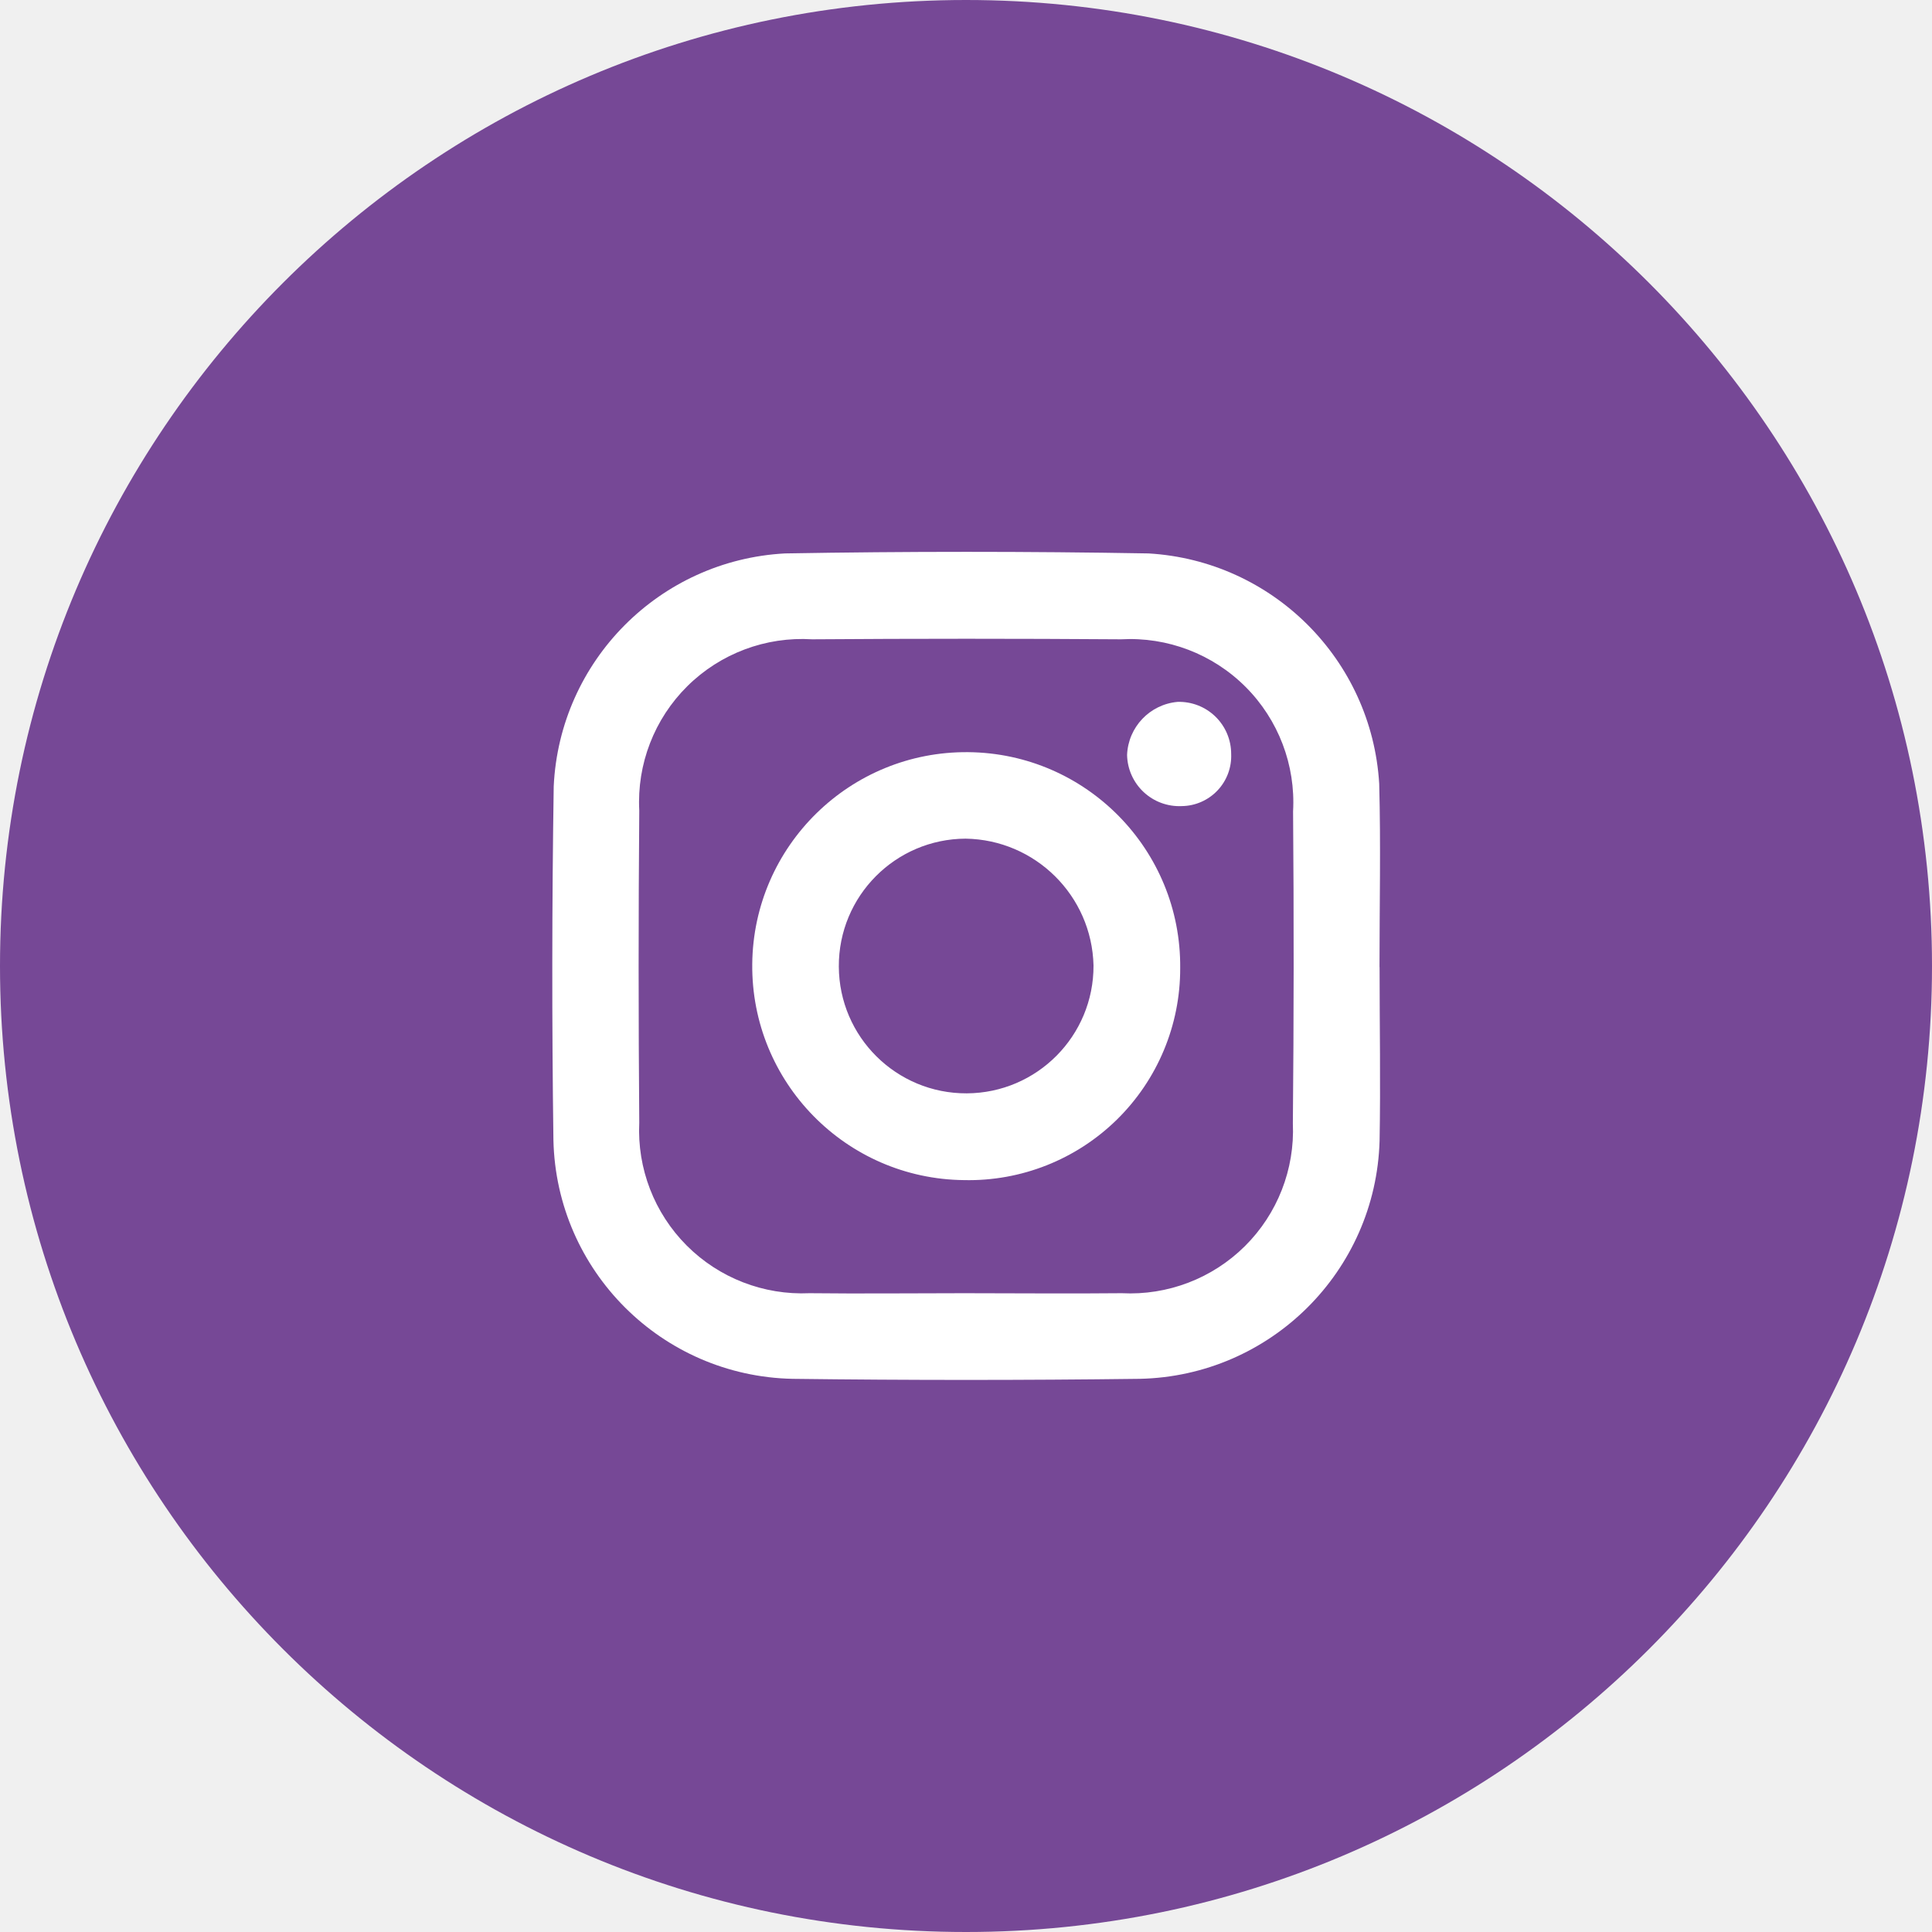
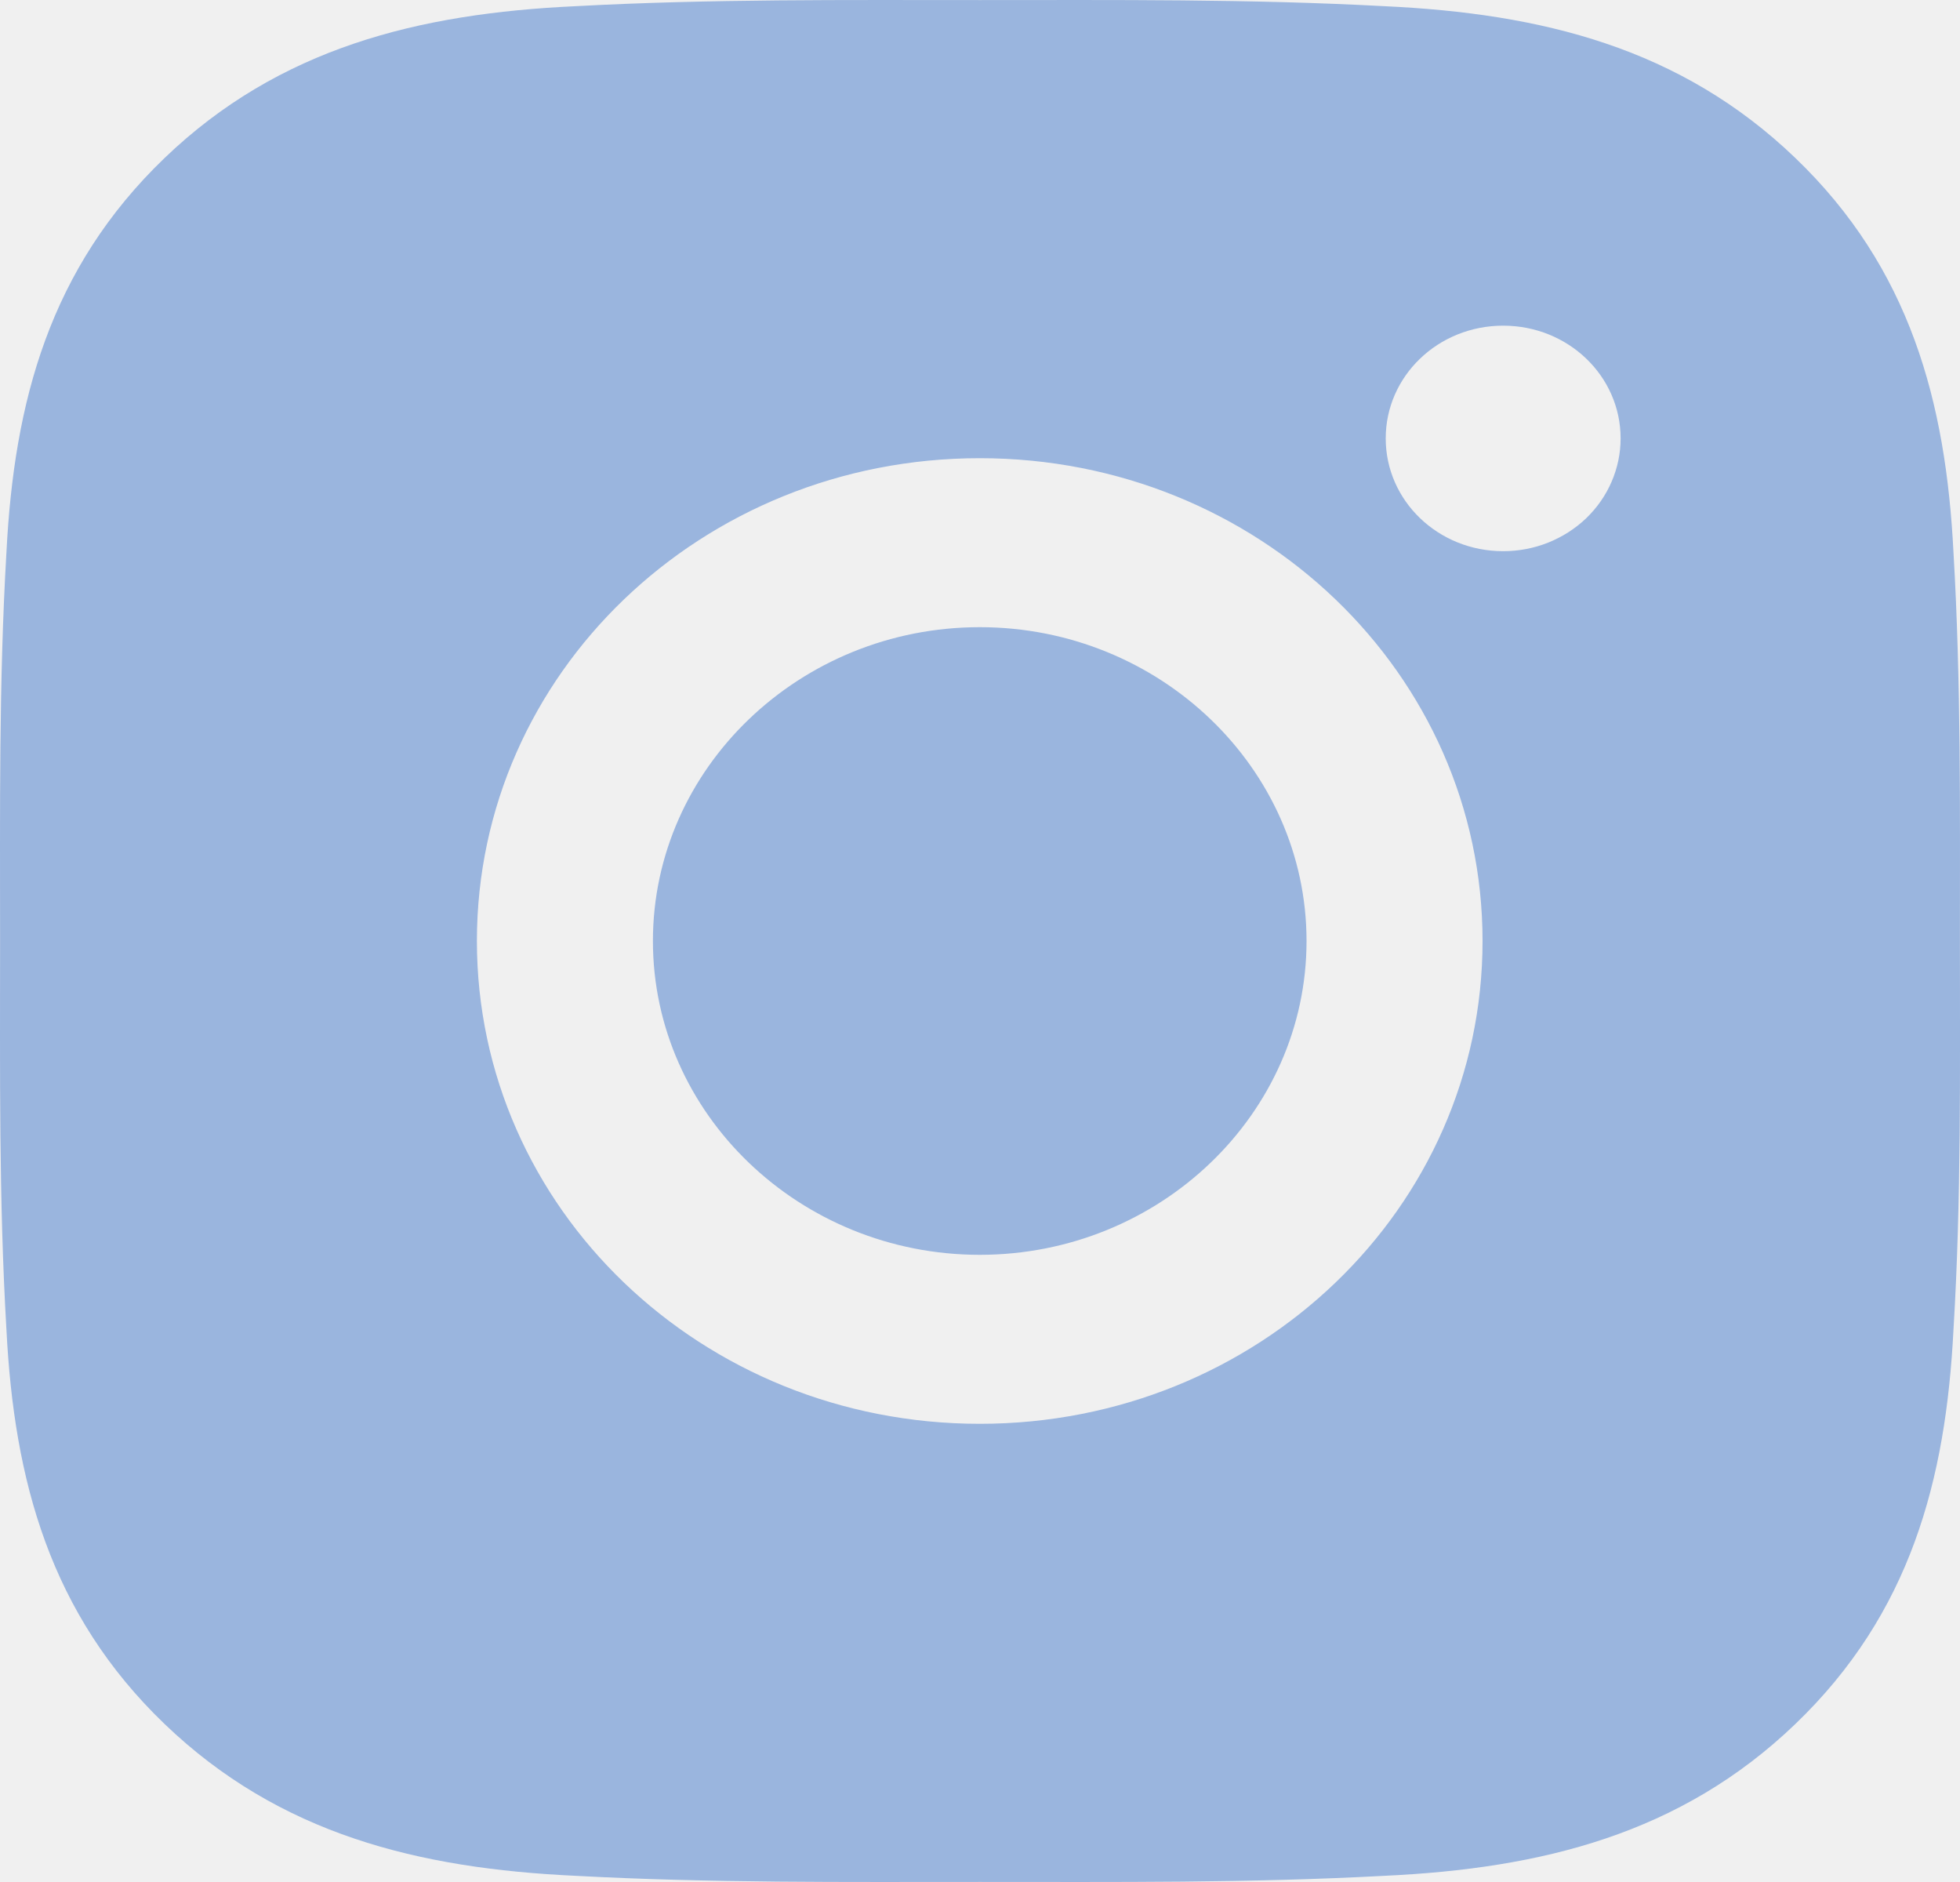
- <svg xmlns="http://www.w3.org/2000/svg" width="45.937" height="45.938" viewBox="0 0 45.937 45.938">
-   <defs>
-     <style>
-             .cls-1{fill:#764896}.cls-2{fill:#fff}
-         </style>
-   </defs>
-   <g id="instagram_icon" transform="translate(-564 -564)">
-     <circle id="Elipse_188" cx="22.969" cy="22.969" r="22.969" class="cls-1" data-name="Elipse 188" transform="translate(564 564)" />
-     <path id="Trazado_1928" d="M631.678 621.859c0 1.377.025 2.754 0 4.131a5.829 5.829 0 0 1-5.7 5.659q-4.13.052-8.261 0a5.806 5.806 0 0 1-5.683-5.674q-.057-4.206.007-8.414a5.818 5.818 0 0 1 5.5-5.538q4.321-.075 8.643 0a5.837 5.837 0 0 1 5.485 5.476c.039 1.452.007 2.907.007 4.36zm-9.878 7.754c1.249 0 2.5.013 3.748 0a3.872 3.872 0 0 0 4.068-4.036q.035-3.71.005-7.42a3.88 3.88 0 0 0-4.091-4.092q-3.672-.026-7.344 0a3.876 3.876 0 0 0-4.111 4.072q-.03 3.71 0 7.42a3.875 3.875 0 0 0 4.048 4.056c1.229.014 2.453 0 3.677 0z" class="cls-2" data-name="Trazado 1928" transform="translate(-34.875 -34.864)" />
-     <path id="Trazado_1929" d="M634.447 639.584a5.088 5.088 0 1 1 5.138-5.039 5.027 5.027 0 0 1-5.138 5.039zm.036-8.119a3.028 3.028 0 1 0 3.041 3.015 3.09 3.09 0 0 0-3.042-3.015z" class="cls-2" data-name="Trazado 1929" transform="translate(-47.523 -47.524)" />
-     <path id="Trazado_1930" d="M664.477 626.268a1.19 1.19 0 0 1-1.175 1.241 1.243 1.243 0 0 1-1.3-1.216 1.319 1.319 0 0 1 1.2-1.262 1.237 1.237 0 0 1 1.275 1.237z" class="cls-2" data-name="Trazado 1930" transform="translate(-71.203 -44.342)" />
-   </g>
+ <svg xmlns="http://www.w3.org/2000/svg" width="25" height="24" viewBox="0 0 25 24" fill="none">
+   <path d="M12.497 7.998C10.201 7.998 8.328 9.797 8.328 12C8.328 14.204 10.201 16.002 12.497 16.002C14.792 16.002 16.665 14.204 16.665 12C16.665 9.797 14.792 7.998 12.497 7.998ZM24.999 12C24.999 10.343 25.014 8.701 24.917 7.047C24.82 5.125 24.364 3.42 22.9 2.015C21.434 0.607 19.661 0.172 17.659 0.079C15.933 -0.014 14.223 0.001 12.5 0.001C10.774 0.001 9.063 -0.014 7.34 0.079C5.339 0.172 3.563 0.61 2.099 2.015C0.633 3.423 0.179 5.125 0.082 7.047C-0.015 8.704 0.001 10.346 0.001 12C0.001 13.654 -0.015 15.299 0.082 16.953C0.179 18.875 0.636 20.58 2.099 21.985C3.566 23.393 5.339 23.828 7.34 23.921C9.066 24.014 10.777 23.999 12.5 23.999C14.226 23.999 15.936 24.014 17.659 23.921C19.661 23.828 21.437 23.39 22.9 21.985C24.367 20.577 24.82 18.875 24.917 16.953C25.017 15.299 24.999 13.657 24.999 12ZM12.497 18.157C8.947 18.157 6.083 15.407 6.083 12C6.083 8.593 8.947 5.843 12.497 5.843C16.046 5.843 18.91 8.593 18.91 12C18.91 15.407 16.046 18.157 12.497 18.157ZM19.173 7.029C18.344 7.029 17.675 6.386 17.675 5.591C17.675 4.795 18.344 4.153 19.173 4.153C20.002 4.153 20.671 4.795 20.671 5.591C20.671 5.78 20.632 5.967 20.557 6.141C20.482 6.316 20.372 6.474 20.233 6.608C20.093 6.742 19.928 6.847 19.746 6.92C19.565 6.992 19.37 7.029 19.173 7.029Z" fill="#9AB5DE" />
</svg>
